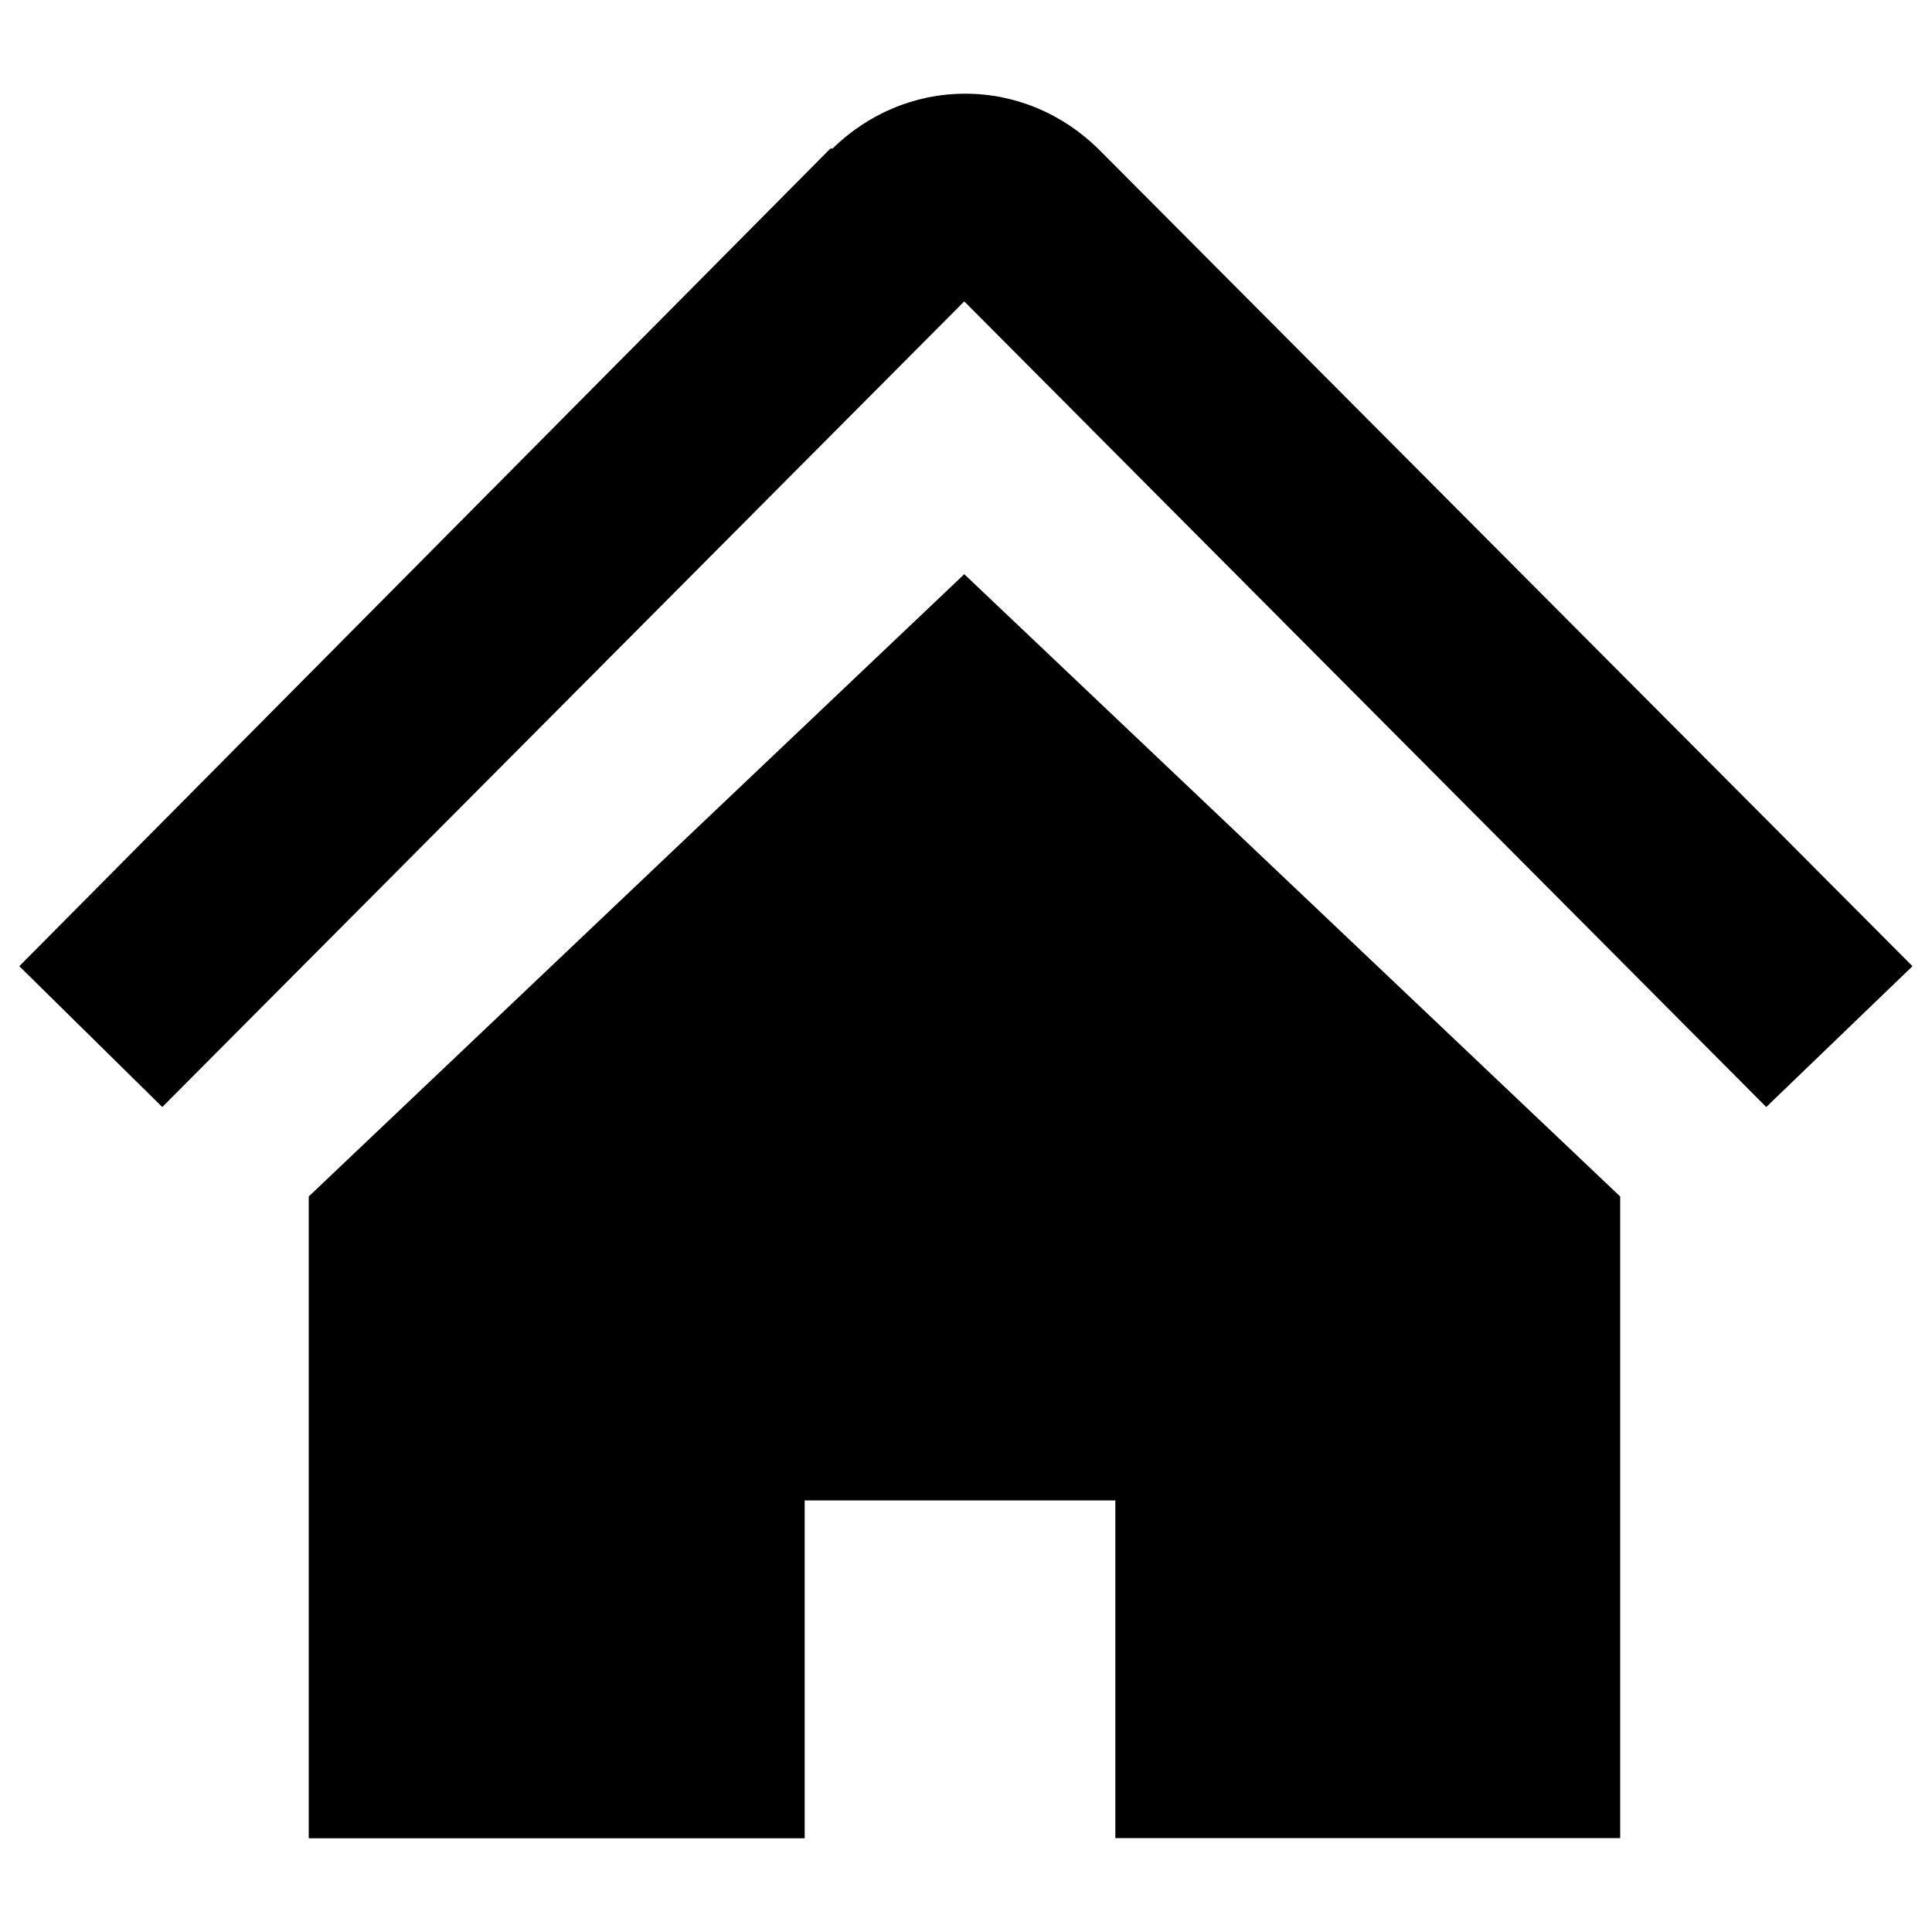
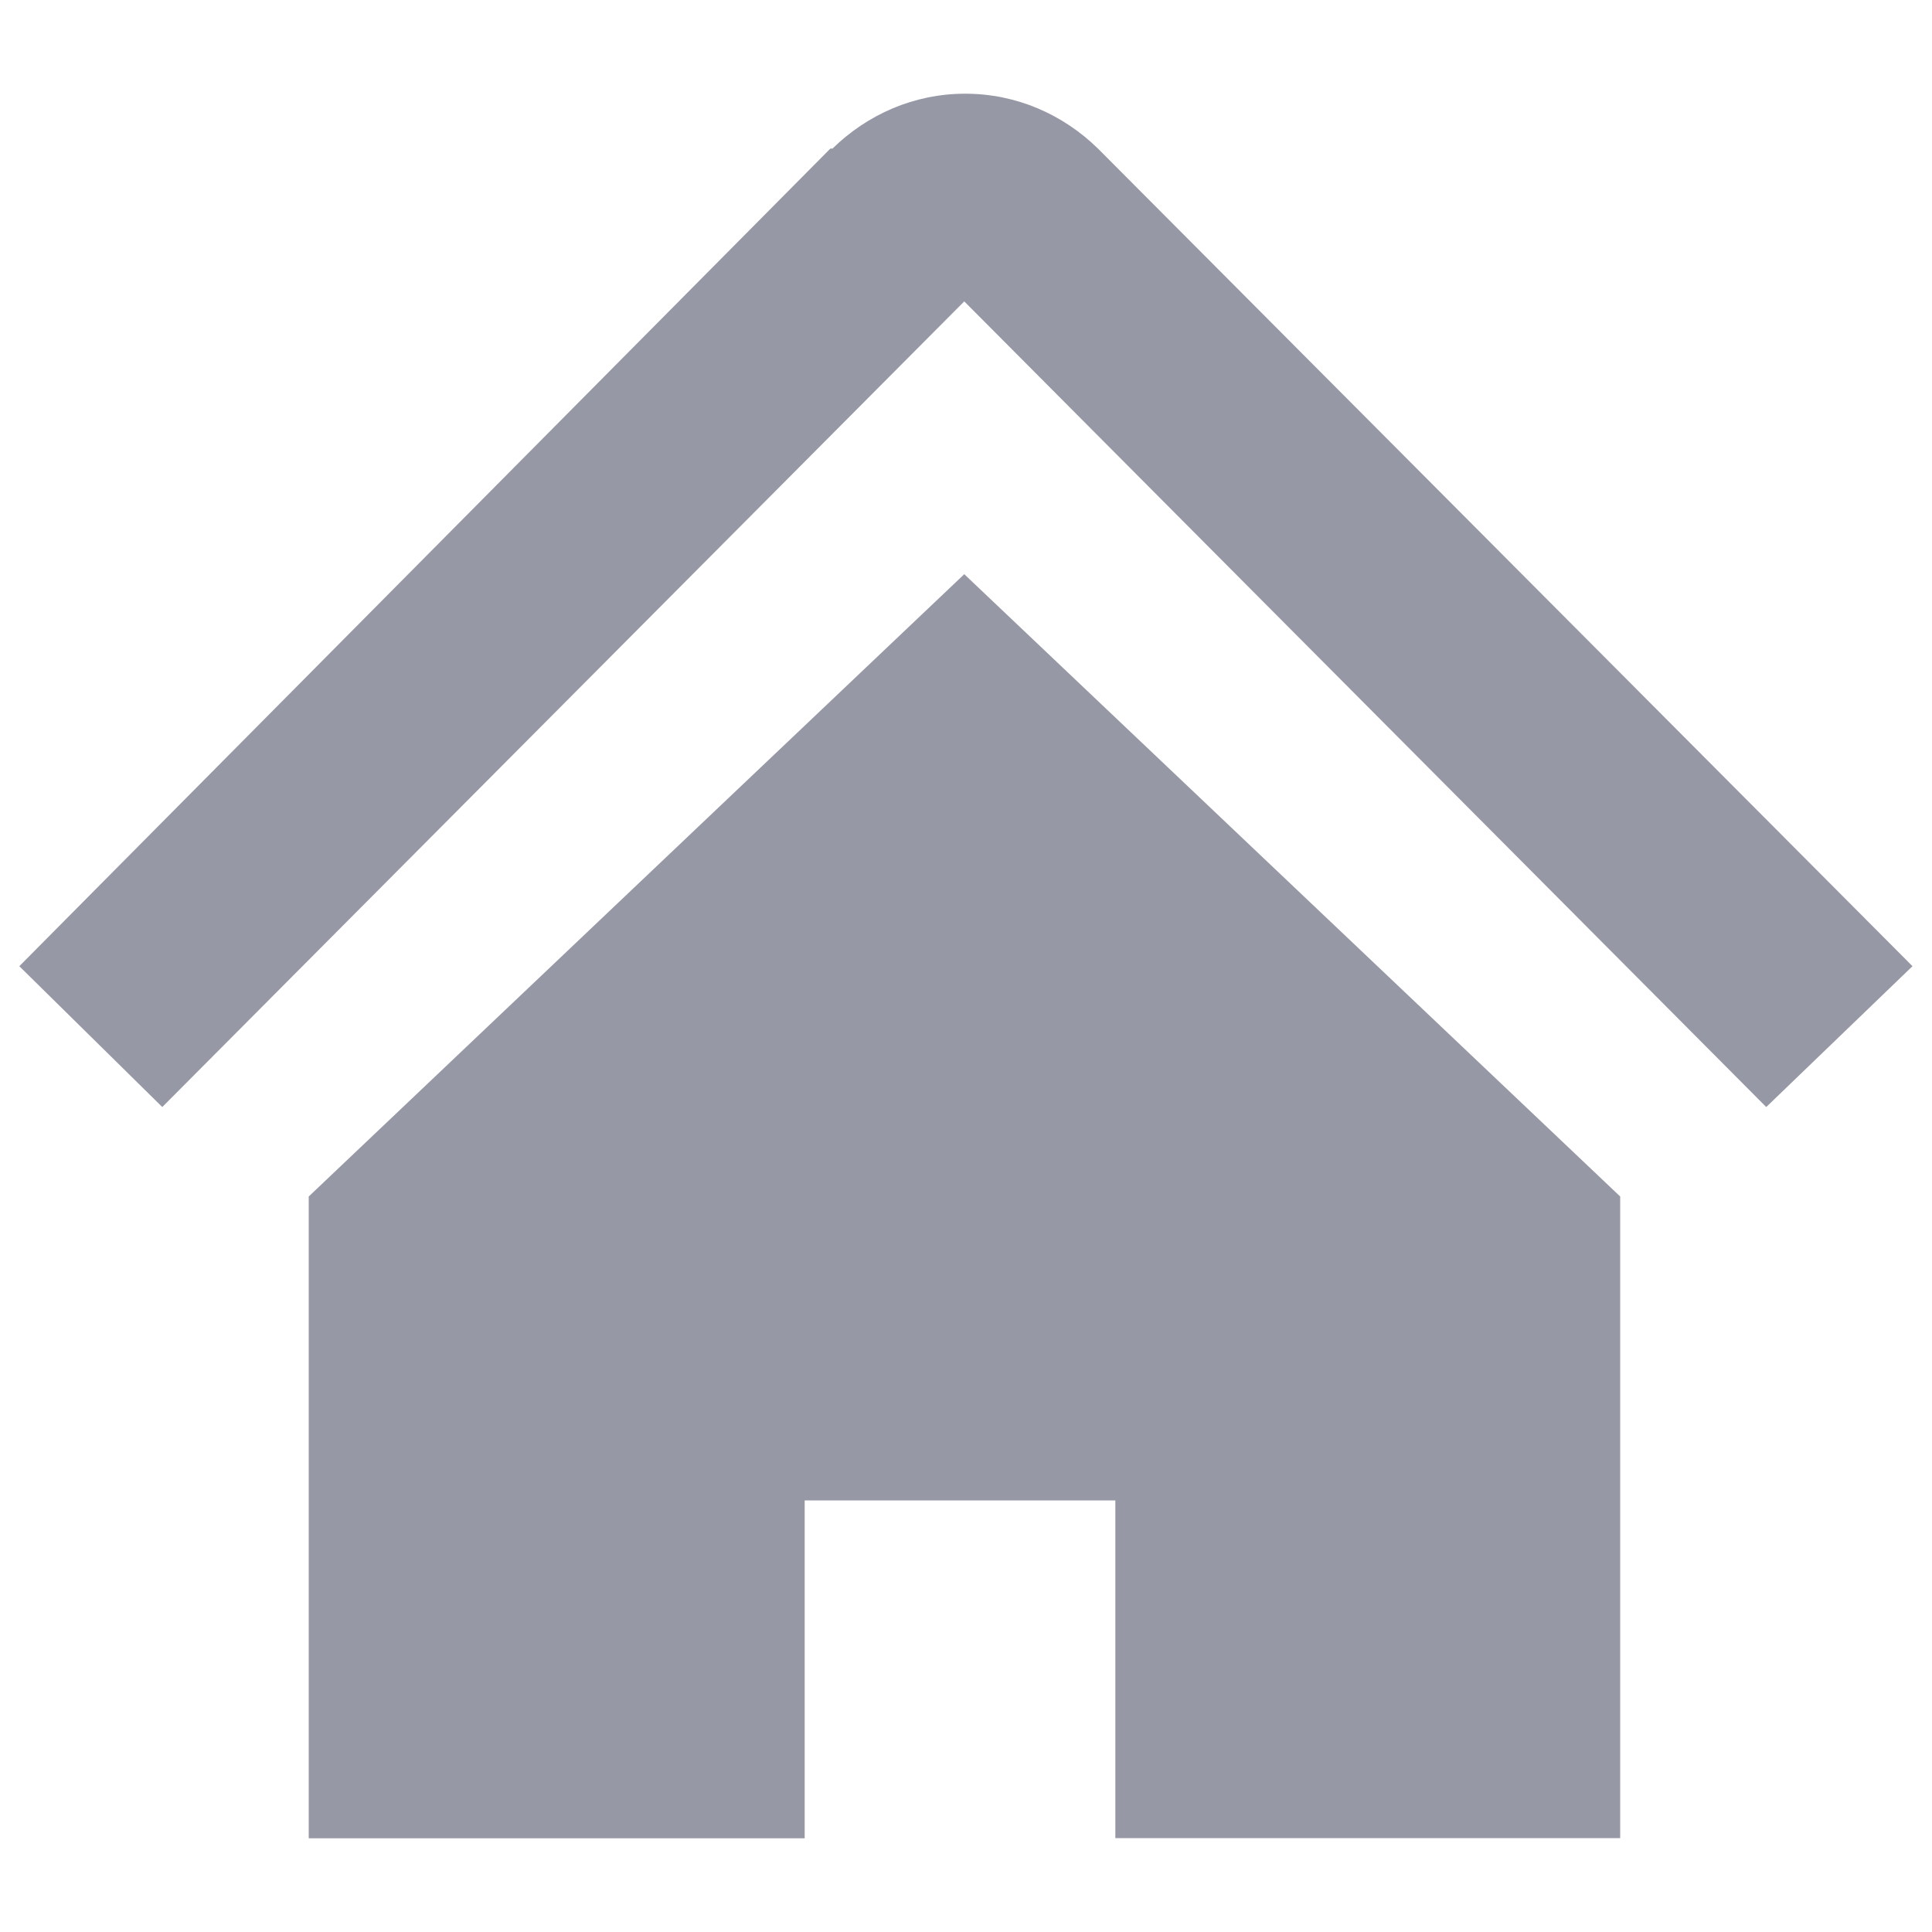
<svg xmlns="http://www.w3.org/2000/svg" version="1.1" x="0px" y="0px" viewBox="0 0 1000 1000" enable-background="new 0 0 1000 1000" xml:space="preserve">
  <g>
-     <path d="M159.8,619.3v332.2h256.7V776.6h160.8v174.8h261.3V619.3L499.1,297.2L159.8,619.3z" />
-     <path d="M568.3,76.9L568.3,76.9c-18-17.6-42.1-28.4-68.7-28.4c-26.6,0-50.7,10.8-68.7,28.4h-1.1L10,500.1L84,573l415.1-417l415.1,417l75.7-72.9L568.3,76.9L568.3,76.9z" />
+     <path fill="#9698a5" d="M159.8,619.3v332.2h256.7V776.6h160.8v174.8h261.3V619.3L499.1,297.2L159.8,619.3z" />
+     <path fill="#9698a5" d="M568.3,76.9L568.3,76.9c-18-17.6-42.1-28.4-68.7-28.4c-26.6,0-50.7,10.8-68.7,28.4h-1.1L10,500.1L84,573l415.1-417l415.1,417l75.7-72.9L568.3,76.9L568.3,76.9z" />
  </g>
</svg>
